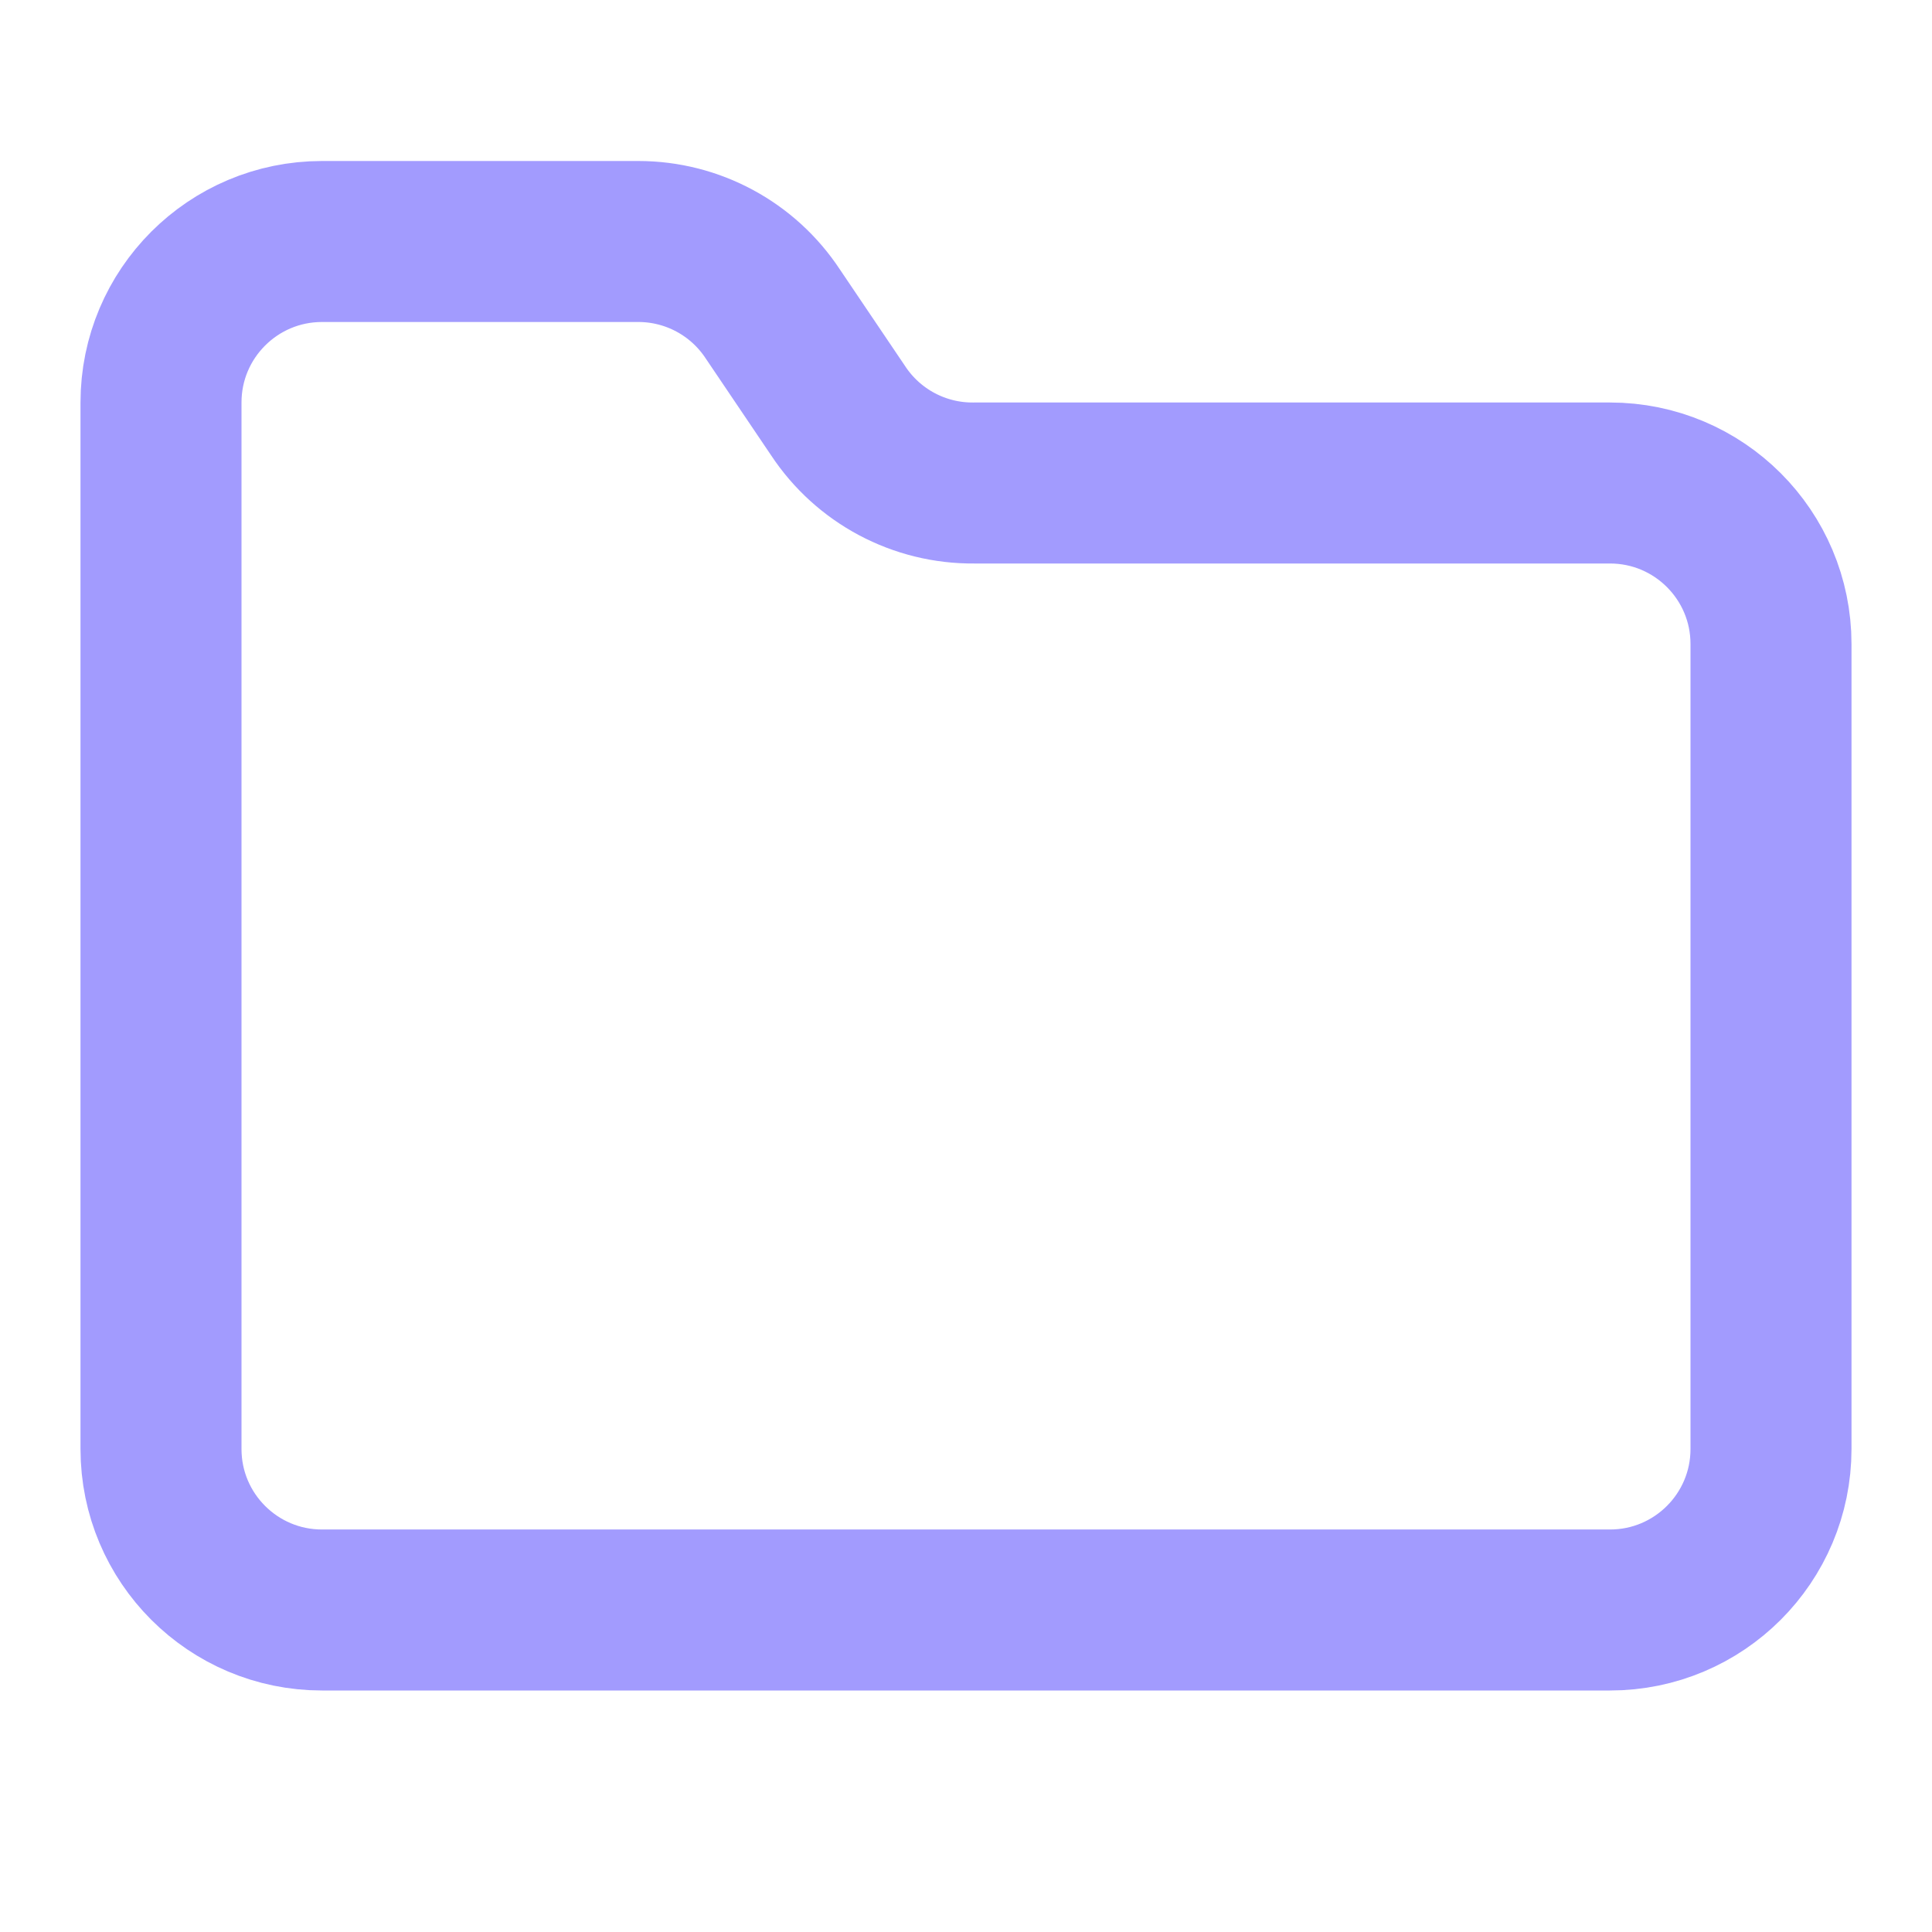
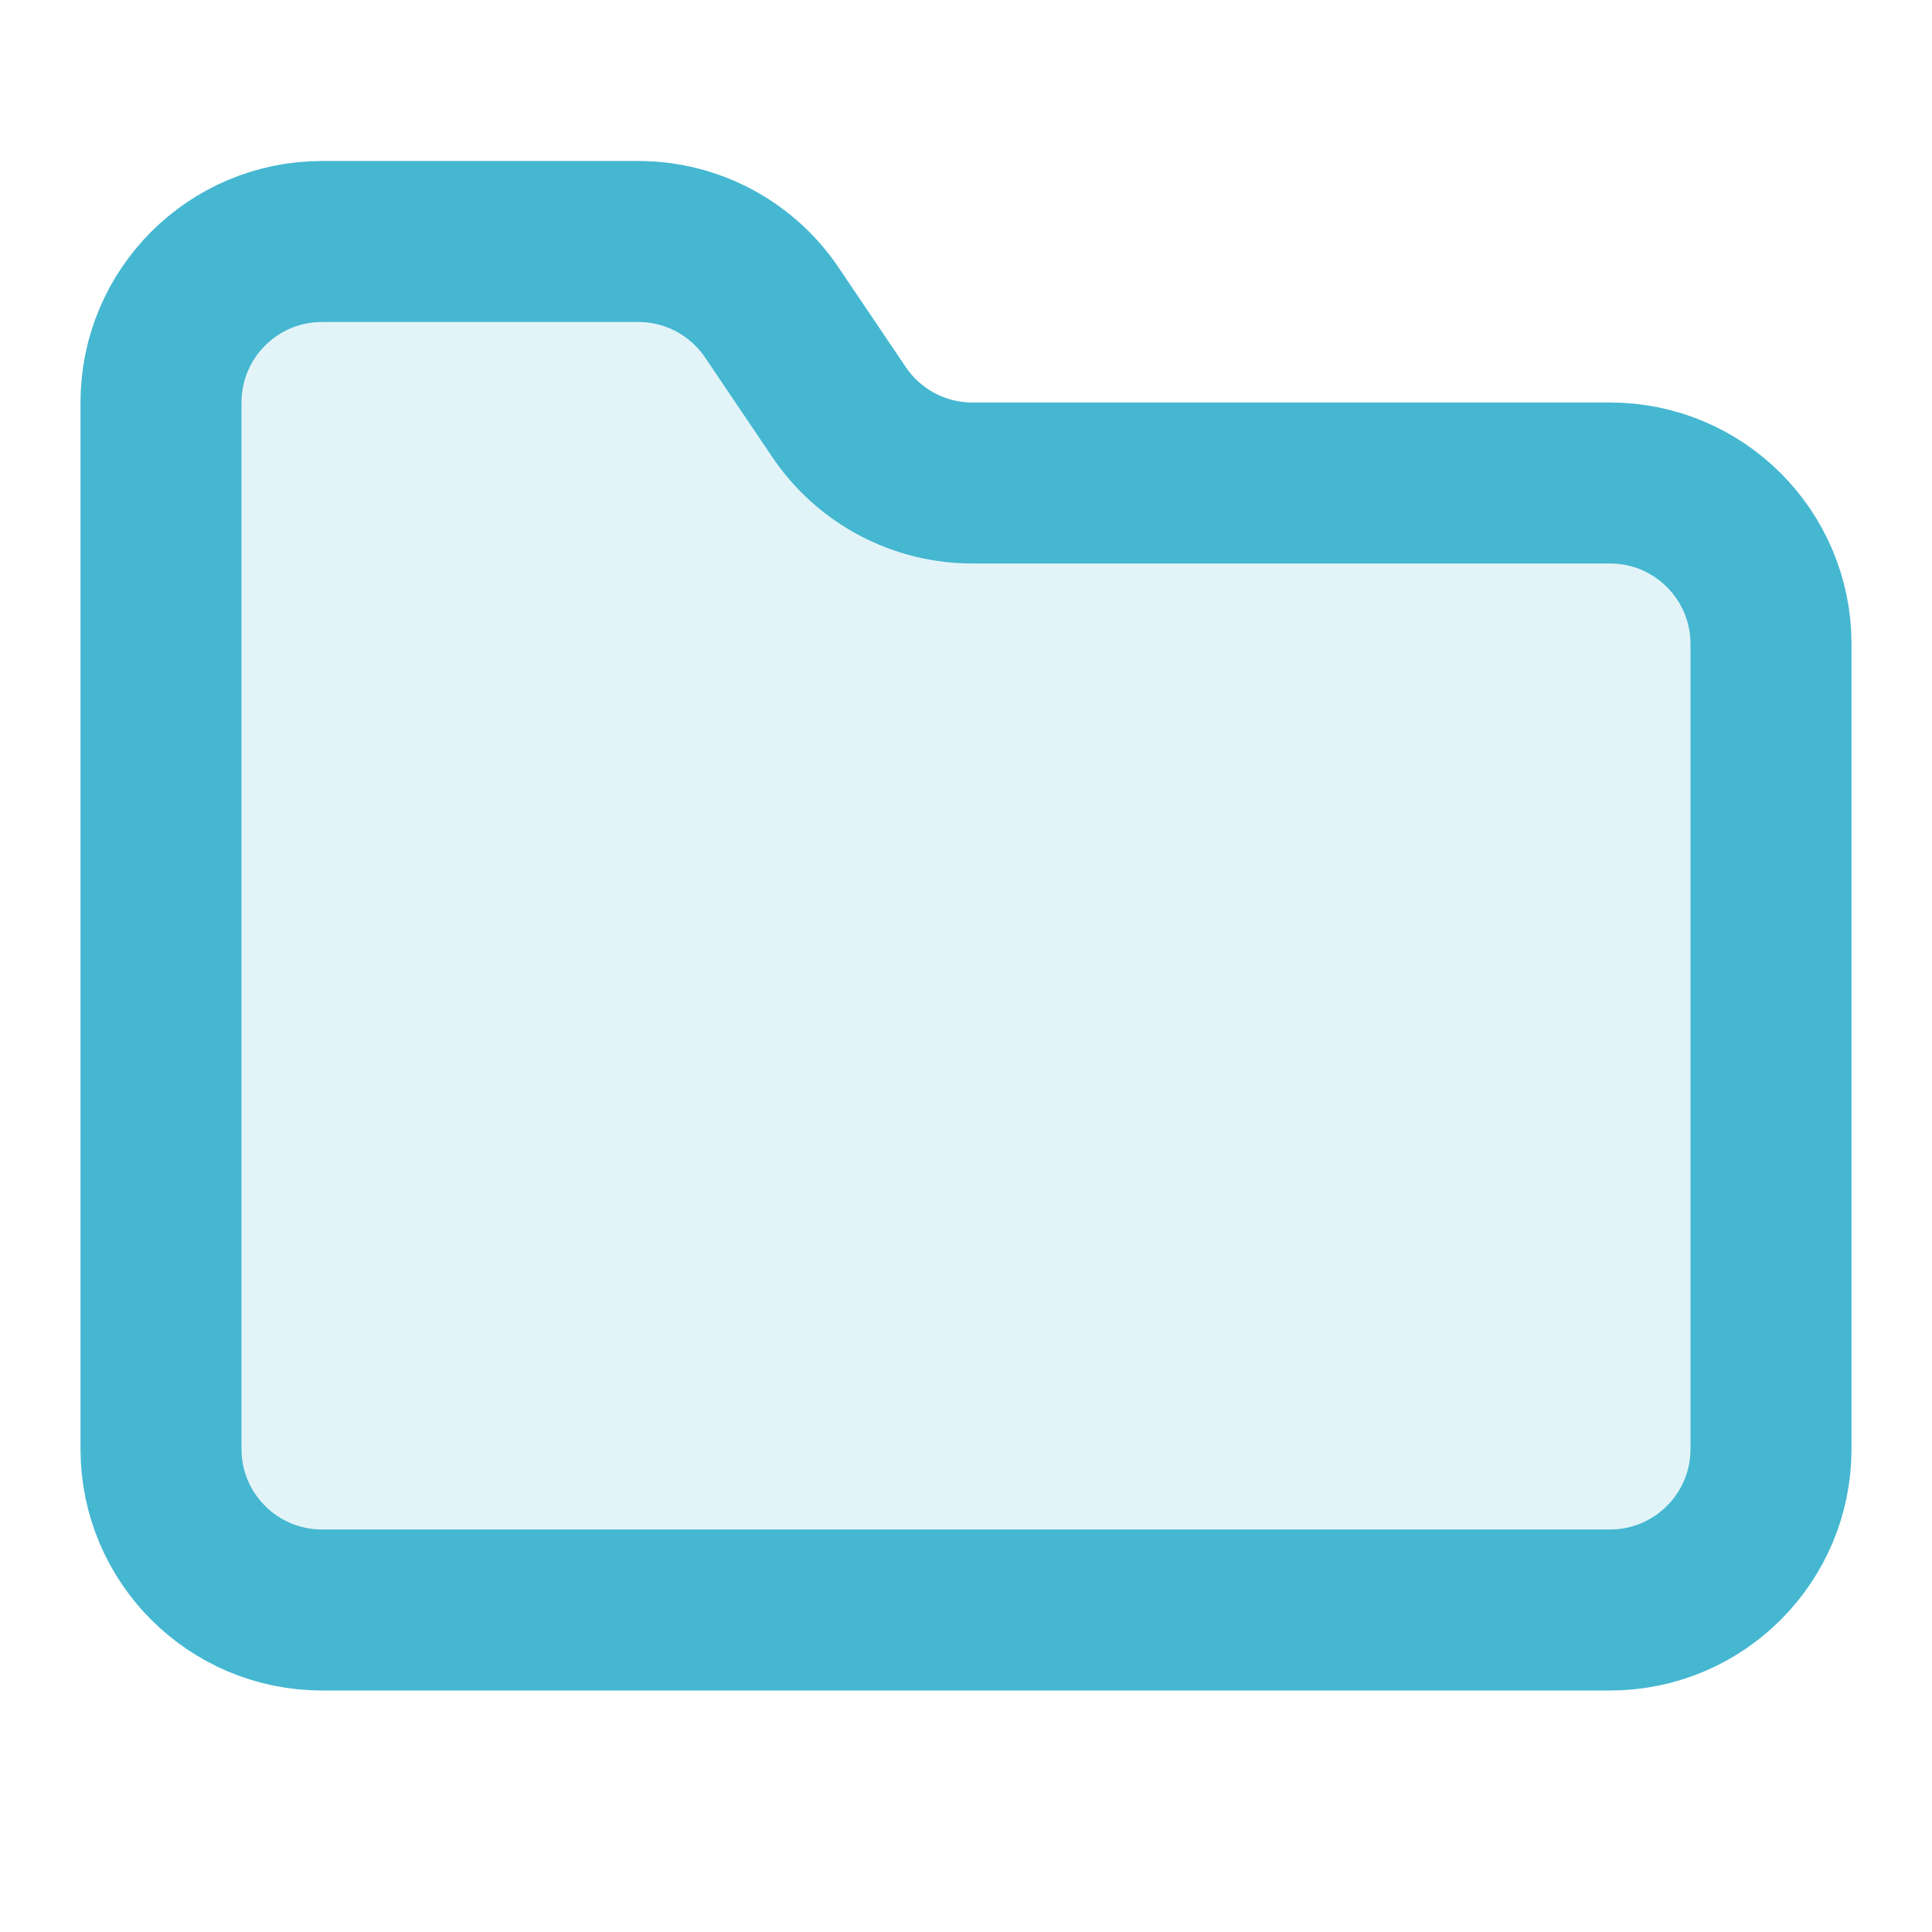
- <svg xmlns="http://www.w3.org/2000/svg" width="24" height="24" viewBox="0 0 24 24" fill="none" stroke="#a29bfe" stroke-width="2" stroke-linecap="round" stroke-linejoin="round">
-   <path d="M20 20a2 2 0 0 0 2-2V8a2 2 0 0 0-2-2h-7.9a2 2 0 0 1-1.69-.9L9.6 3.9A2 2 0 0 0 7.93 3H4a2 2 0 0 0-2 2v13a2 2 0 0 0 2 2z" />
+ <svg xmlns="http://www.w3.org/2000/svg" width="24" height="24" viewBox="0 0 24 24" fill="none" stroke="#45B7D1" stroke-width="2" stroke-linecap="round" stroke-linejoin="round">
+   <path d="M20 20a2 2 0 0 0 2-2V8a2 2 0 0 0-2-2h-7.9a2 2 0 0 1-1.69-.9L9.6 3.9A2 2 0 0 0 7.93 3H4a2 2 0 0 0-2 2v13a2 2 0 0 0 2 2z" fill="rgba(69, 183, 209, 0.15)" />
</svg>
